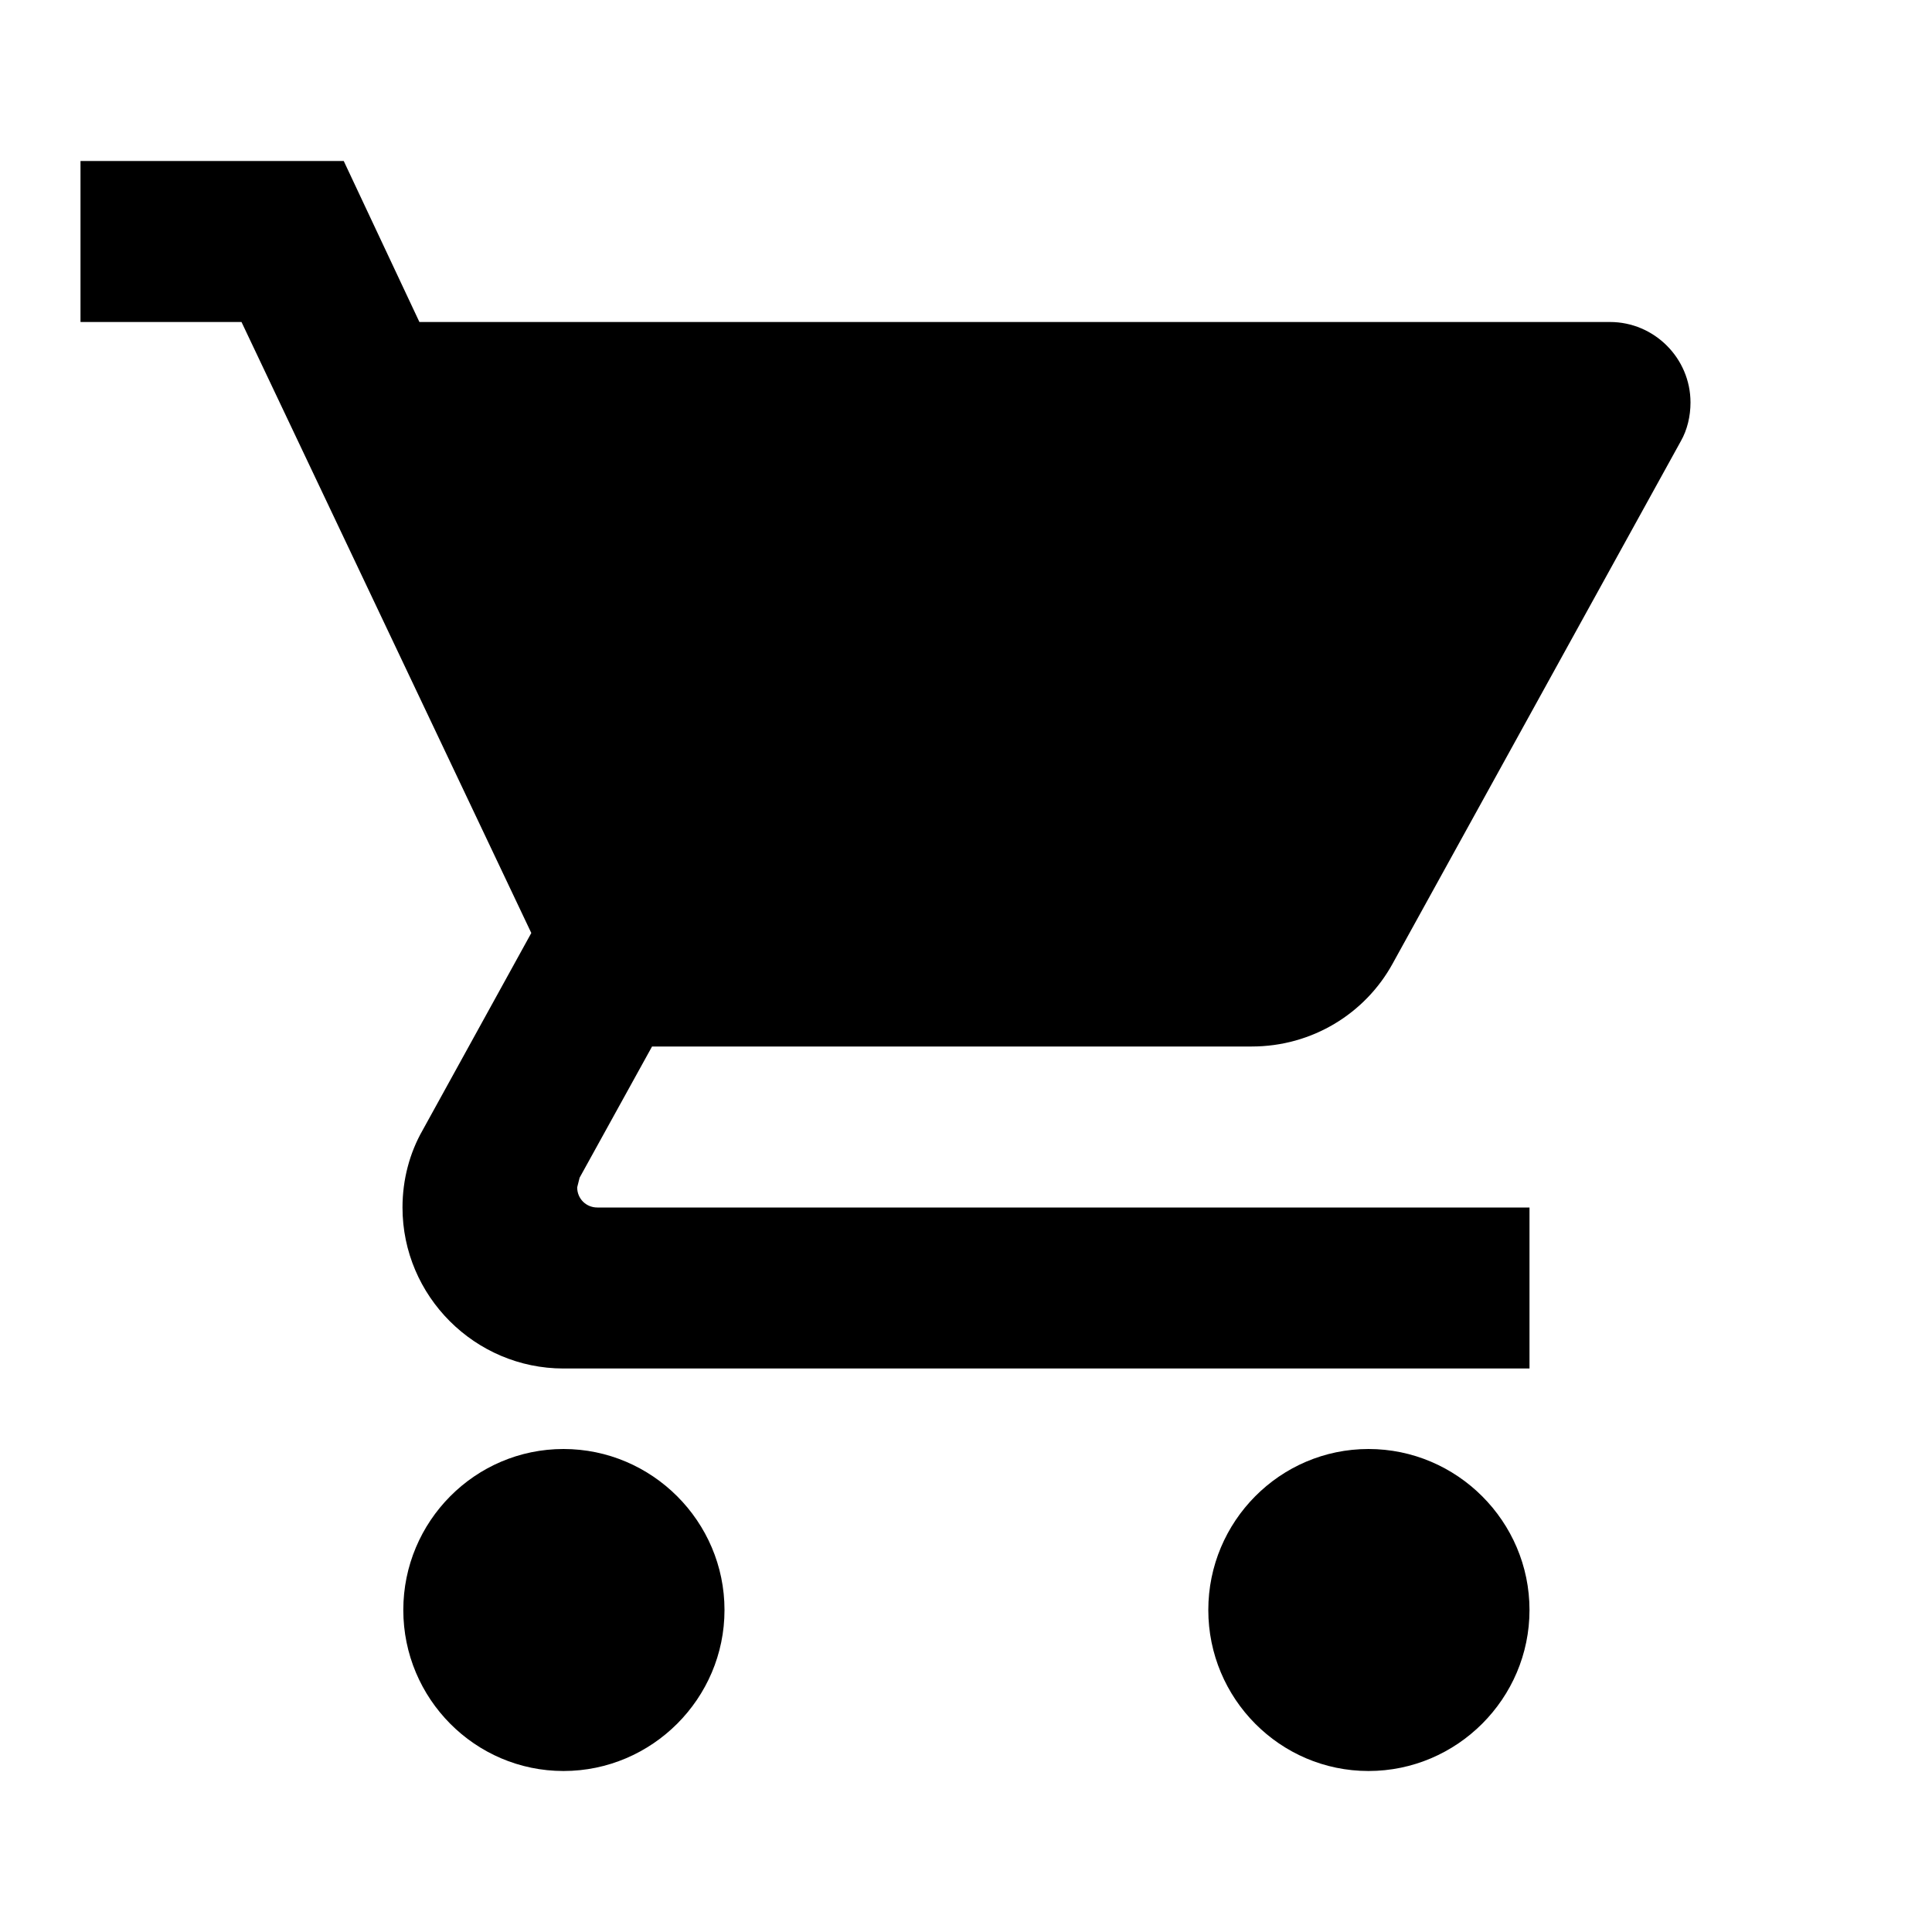
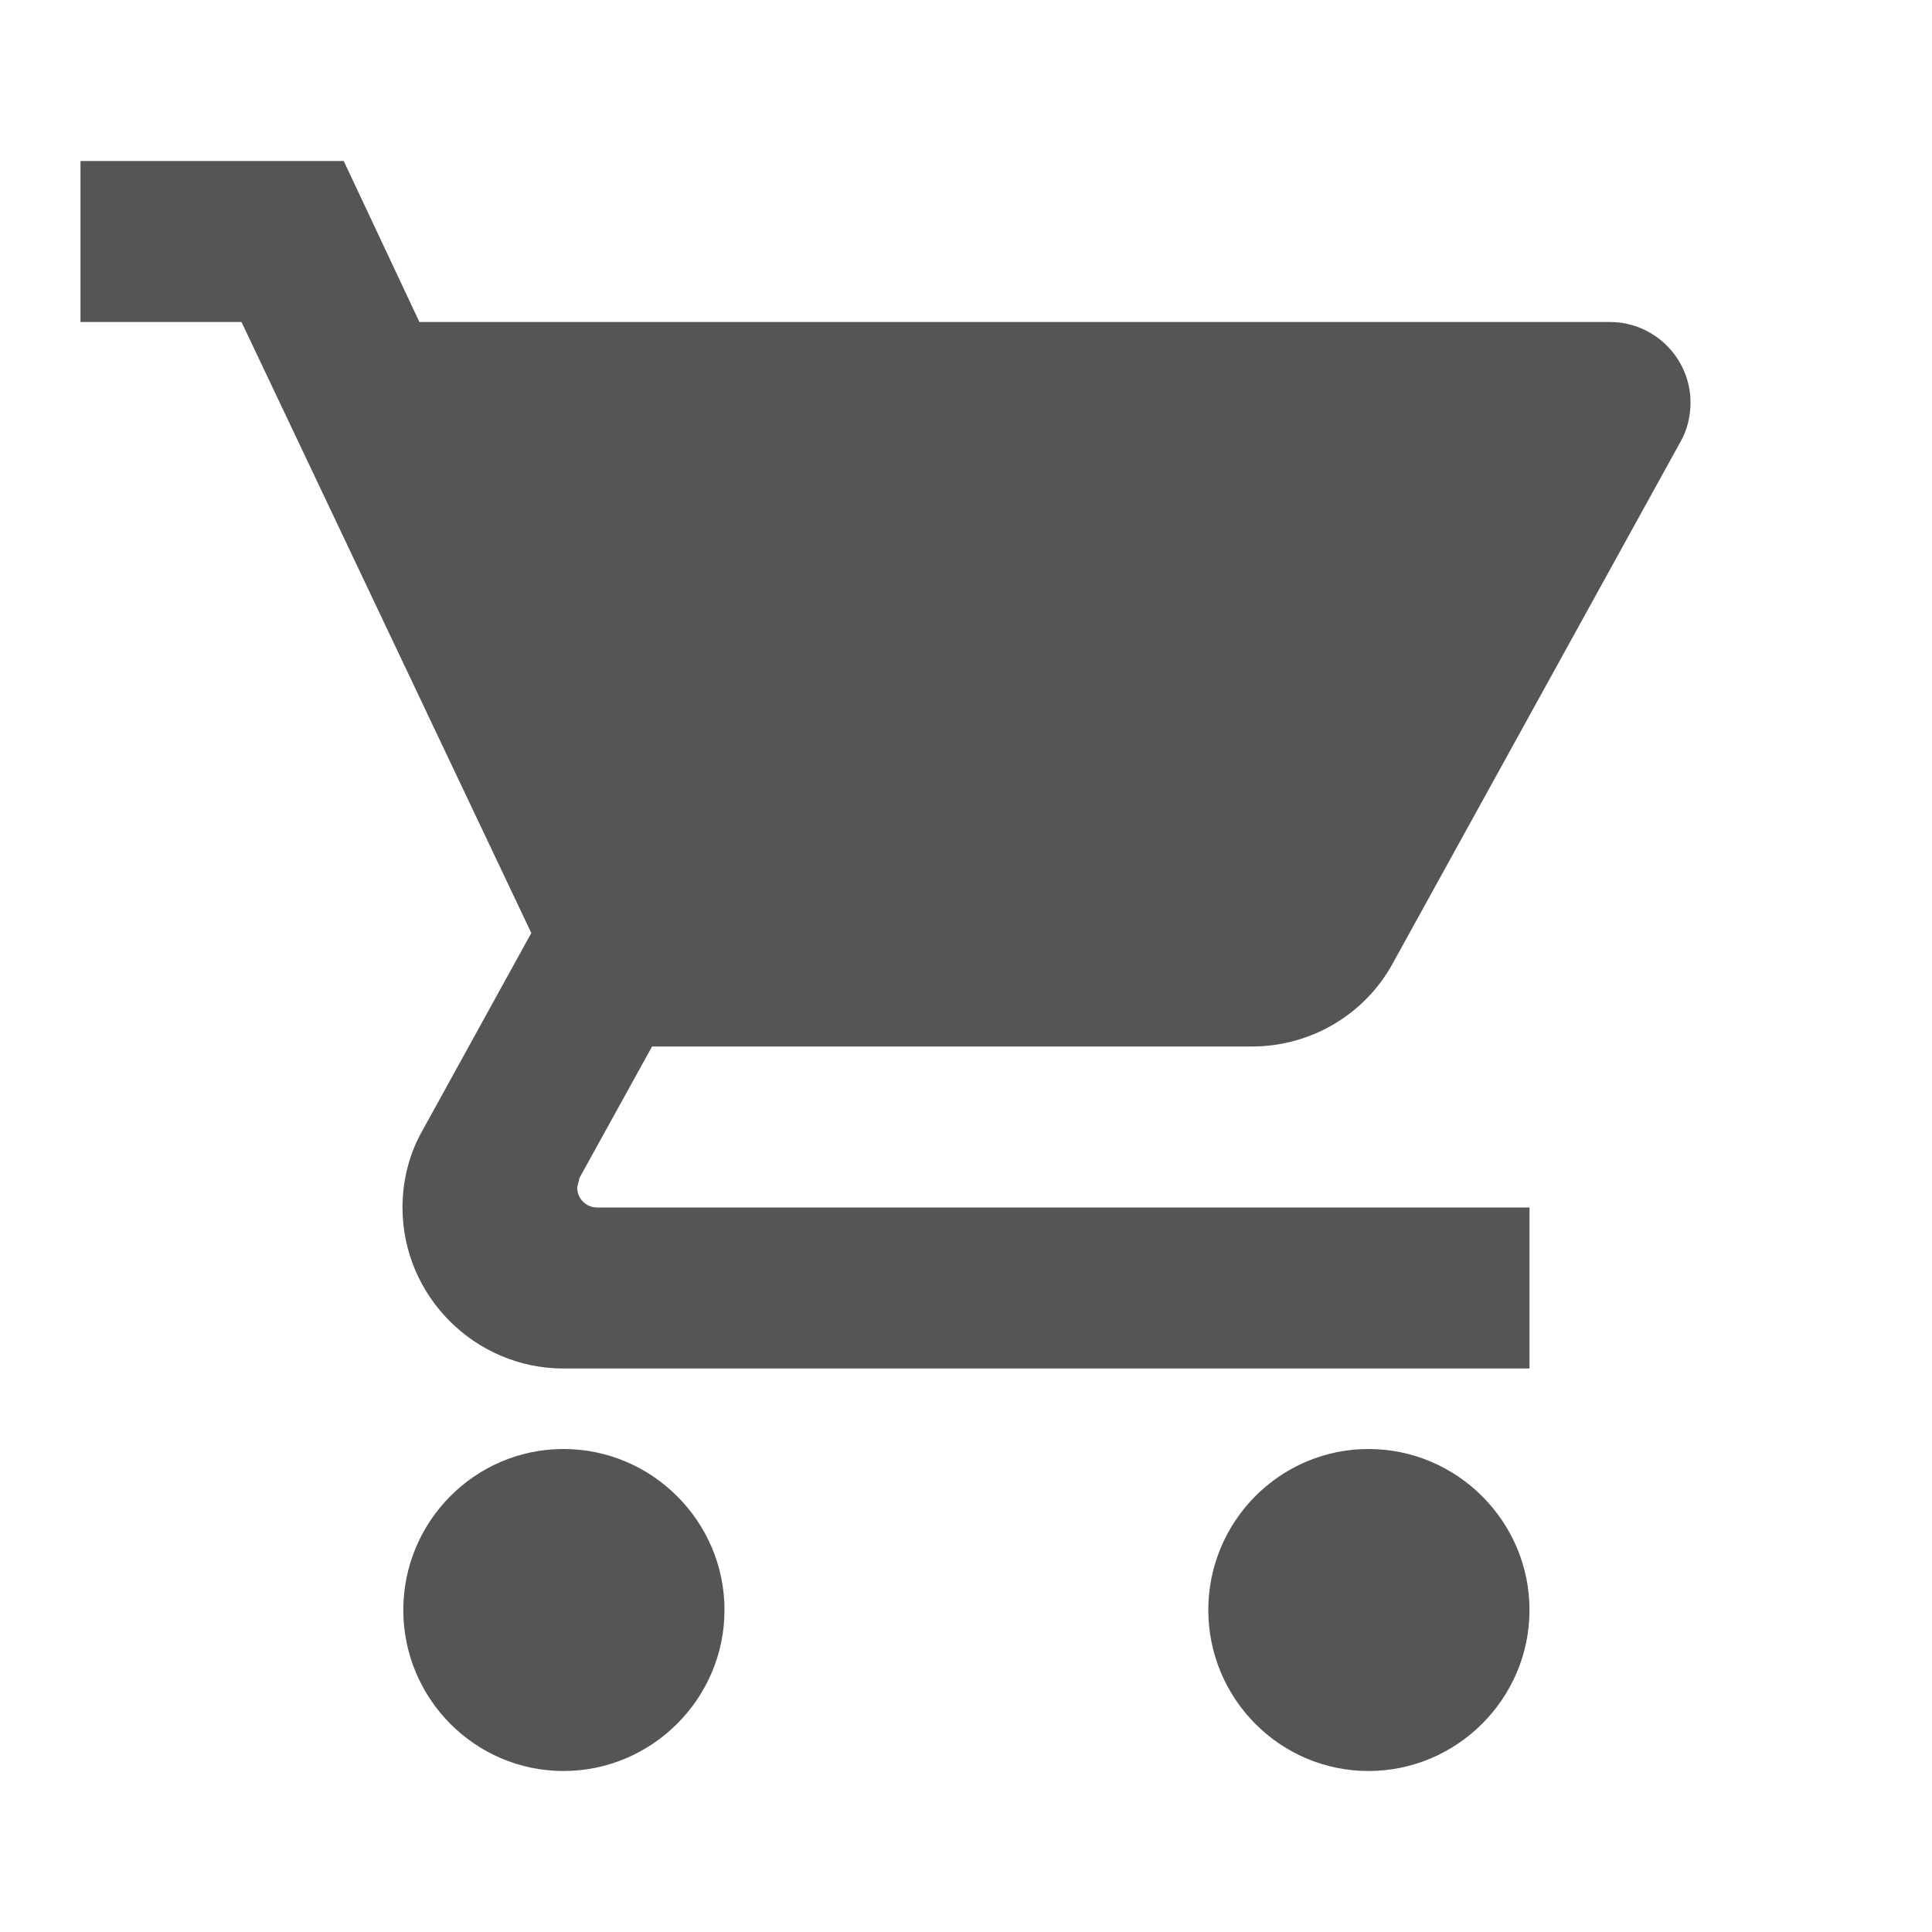
- <svg xmlns="http://www.w3.org/2000/svg" viewBox="0 0 24 24" fill="currentColor">
+ <svg xmlns="http://www.w3.org/2000/svg" viewBox="0 0 24 24" fill="#555">
  <path d="M7 18c-1.1 0-1.99.9-1.99 2S5.9 22 7 22s2-.9 2-2-.9-2-2-2zM1 2v2h2l3.6 7.59-1.35 2.45c-.16.28-.25.61-.25.96 0 1.1.9 2 2 2h12v-2H7.42c-.14 0-.25-.11-.25-.25l.03-.12.9-1.63h7.45c.75 0 1.41-.41 1.75-1.03l3.58-6.49c.08-.14.12-.31.12-.48 0-.55-.45-1-1-1H5.21l-.94-2H1zm16 16c-1.1 0-1.99.9-1.99 2s.89 2 1.99 2 2-.9 2-2-.9-2-2-2z" />
</svg>
